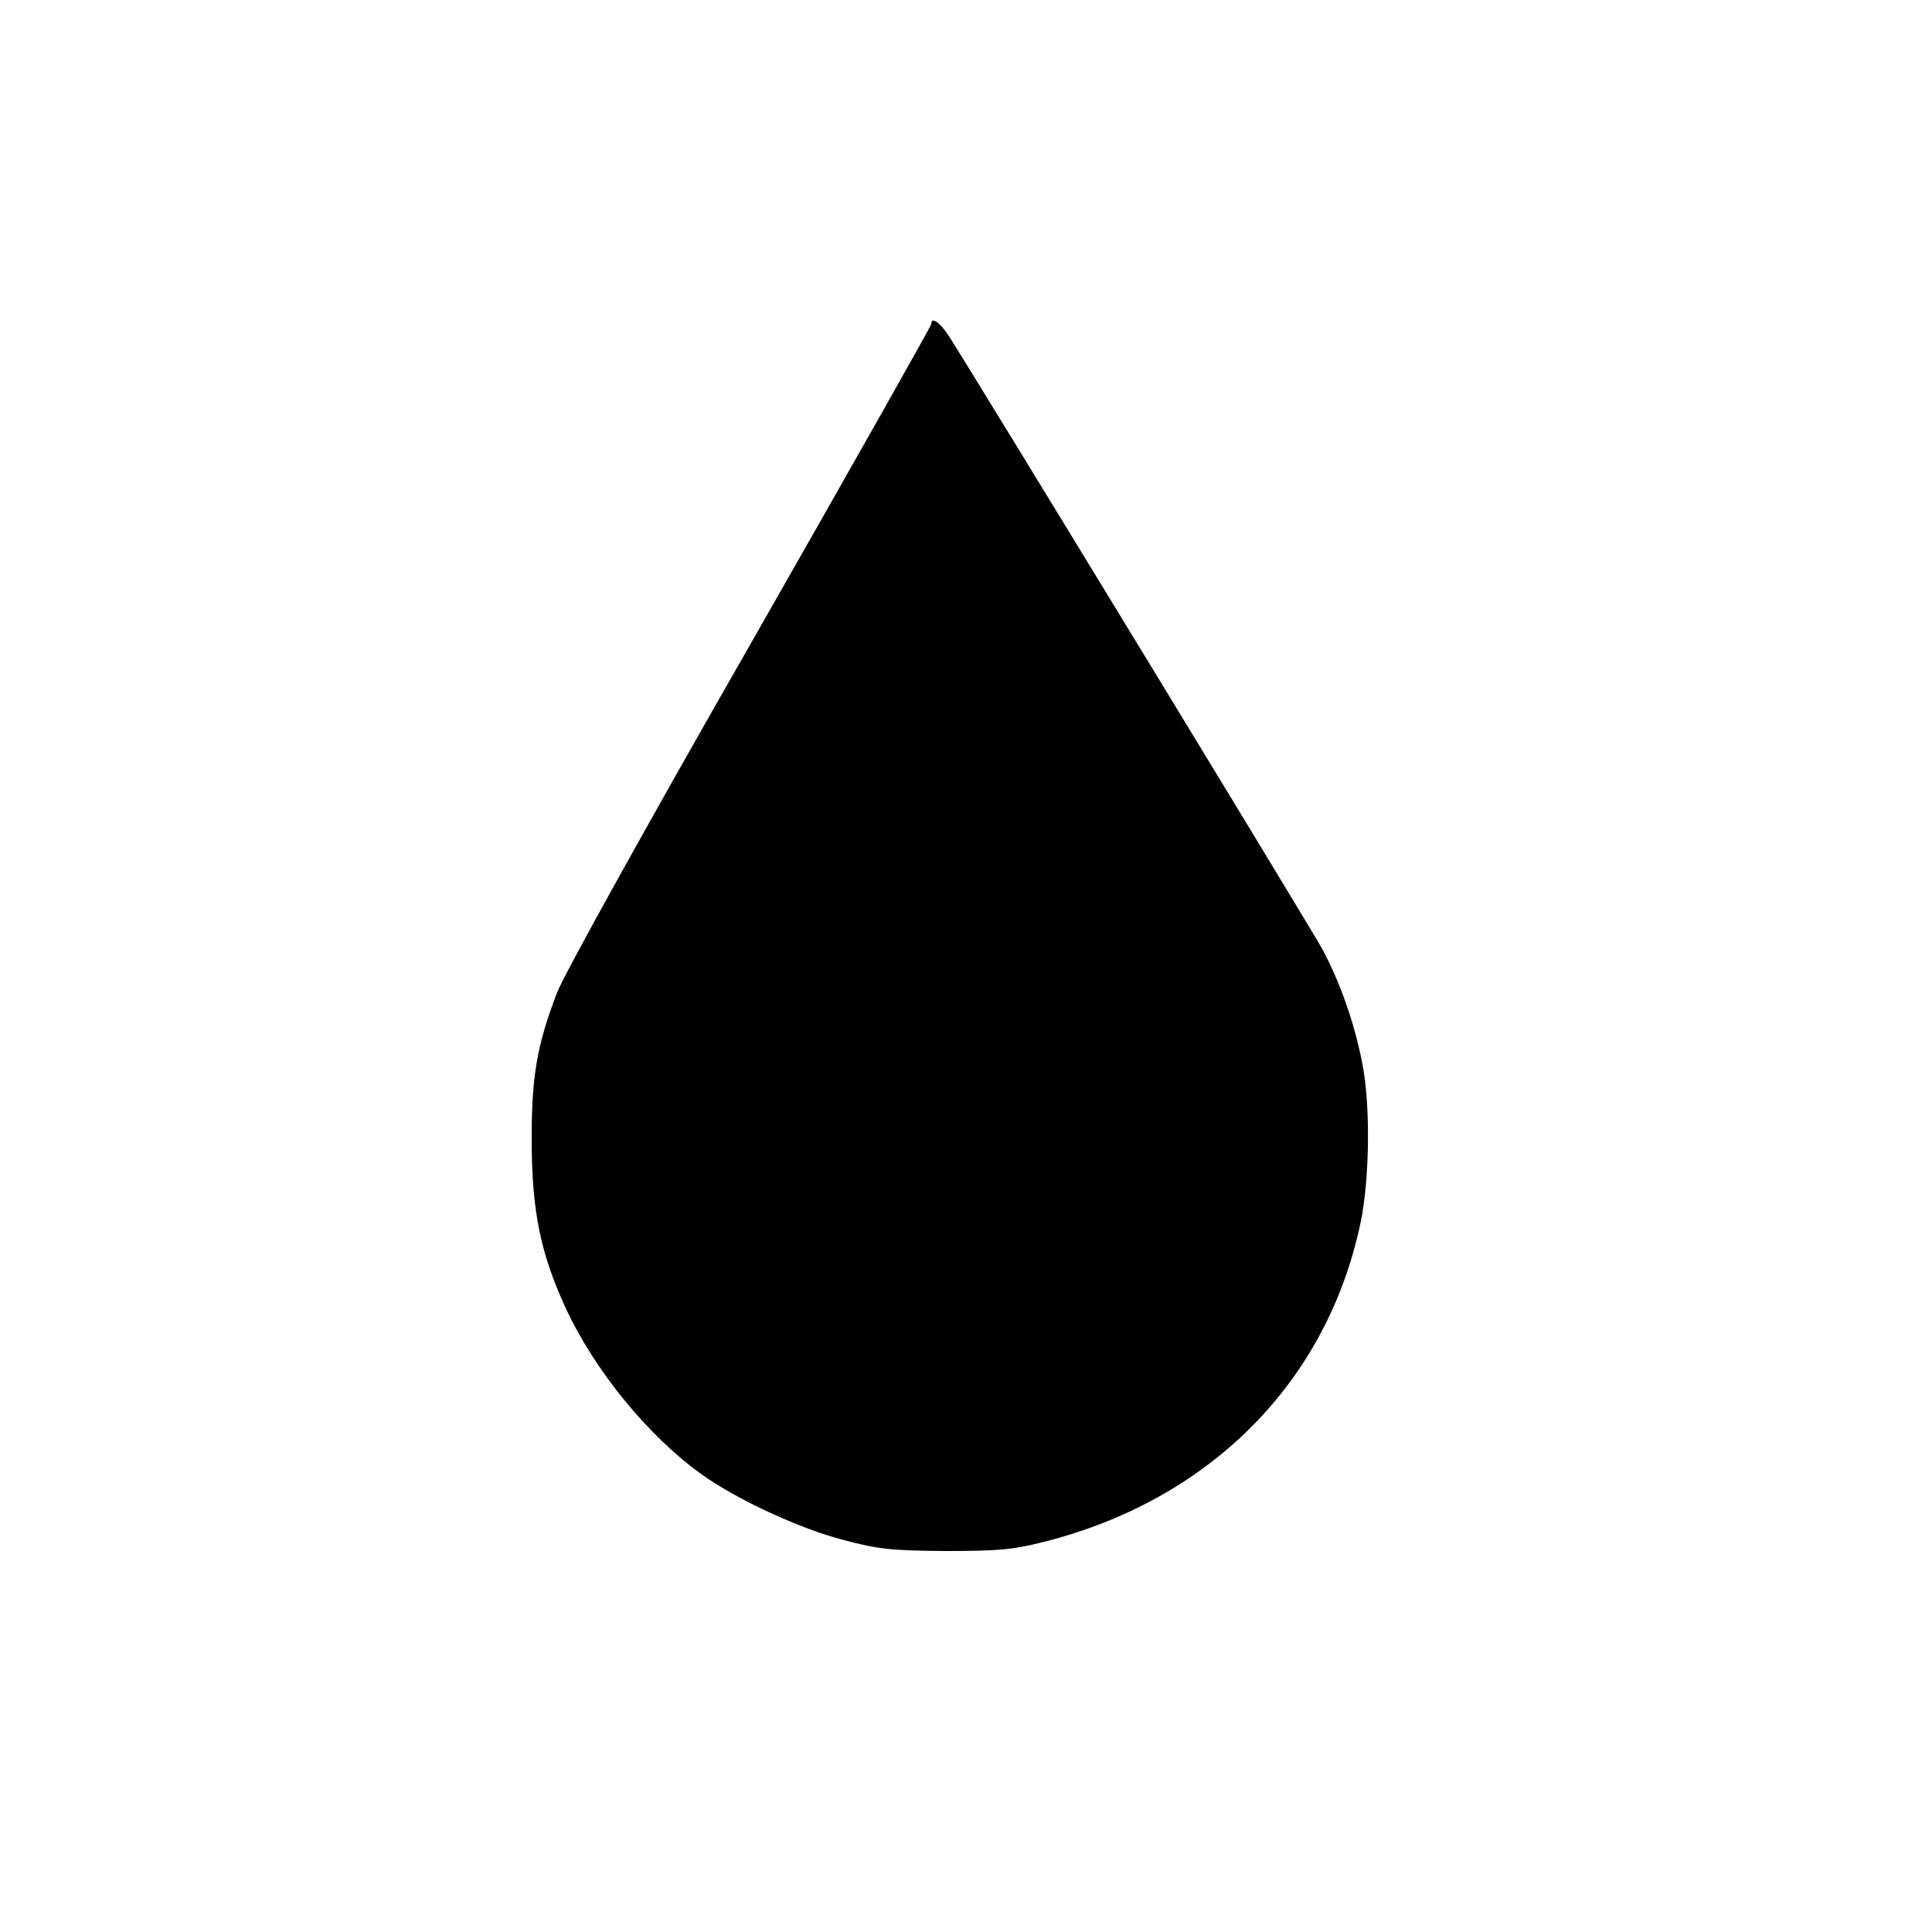
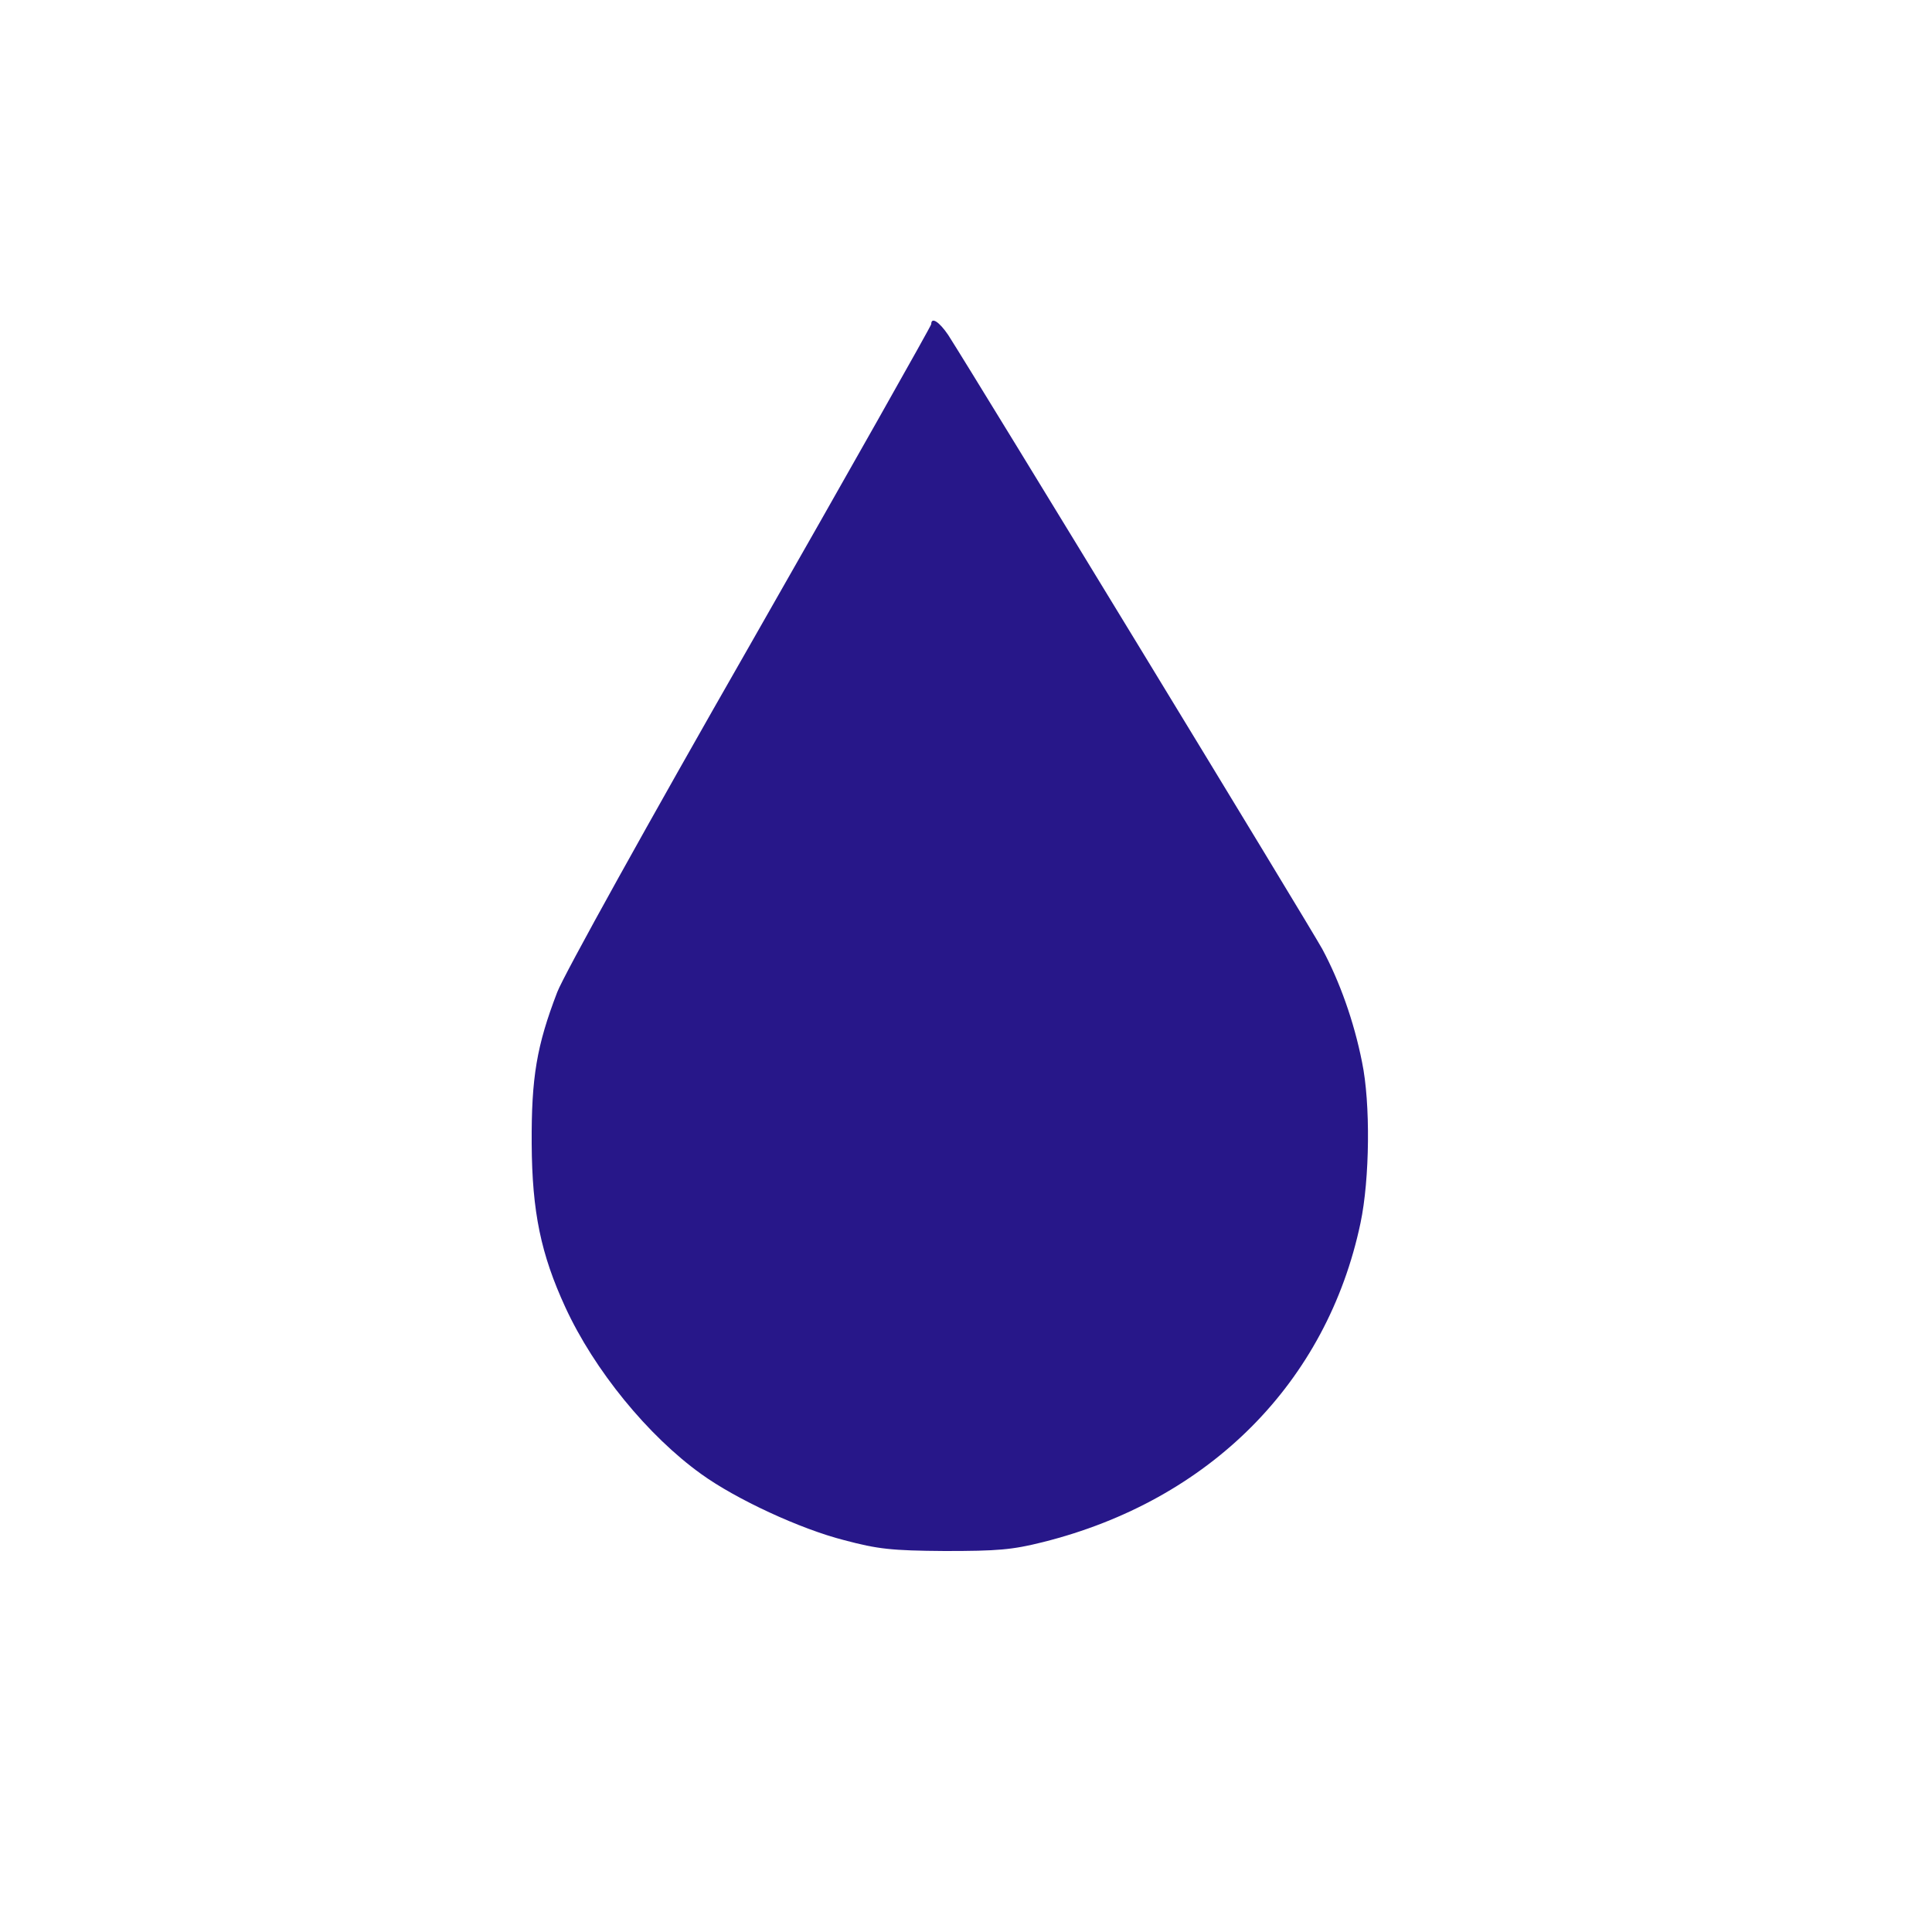
<svg xmlns="http://www.w3.org/2000/svg" version="1.0" width="500pt" height="500pt" viewBox="0 0 500 500" preserveAspectRatio="xMidYMid meet">
-   <g transform="translate(0,500) scale(0.1,-0.1)" fill="#000000" stroke="none">
+   <g transform="translate(0,500) scale(0.1,-0.1)" fill="#271789" stroke="none">
    <path d="M2410 4161 c0 -4 -211 -378 -469 -830 -260 -454 -483 -856 -499 -899 -53 -138 -67 -220 -66 -392 1 -177 24 -286 87 -423 75 -163 214 -333 352 -432 90 -65 256 -142 370 -171 87 -23 121 -27 260 -28 137 0 174 3 254 23 431 108 735 413 822 826 24 114 26 310 4 416 -21 106 -58 209 -103 293 -33 60 -895 1475 -968 1589 -23 34 -44 48 -44 28z" />
  </g>
</svg>
